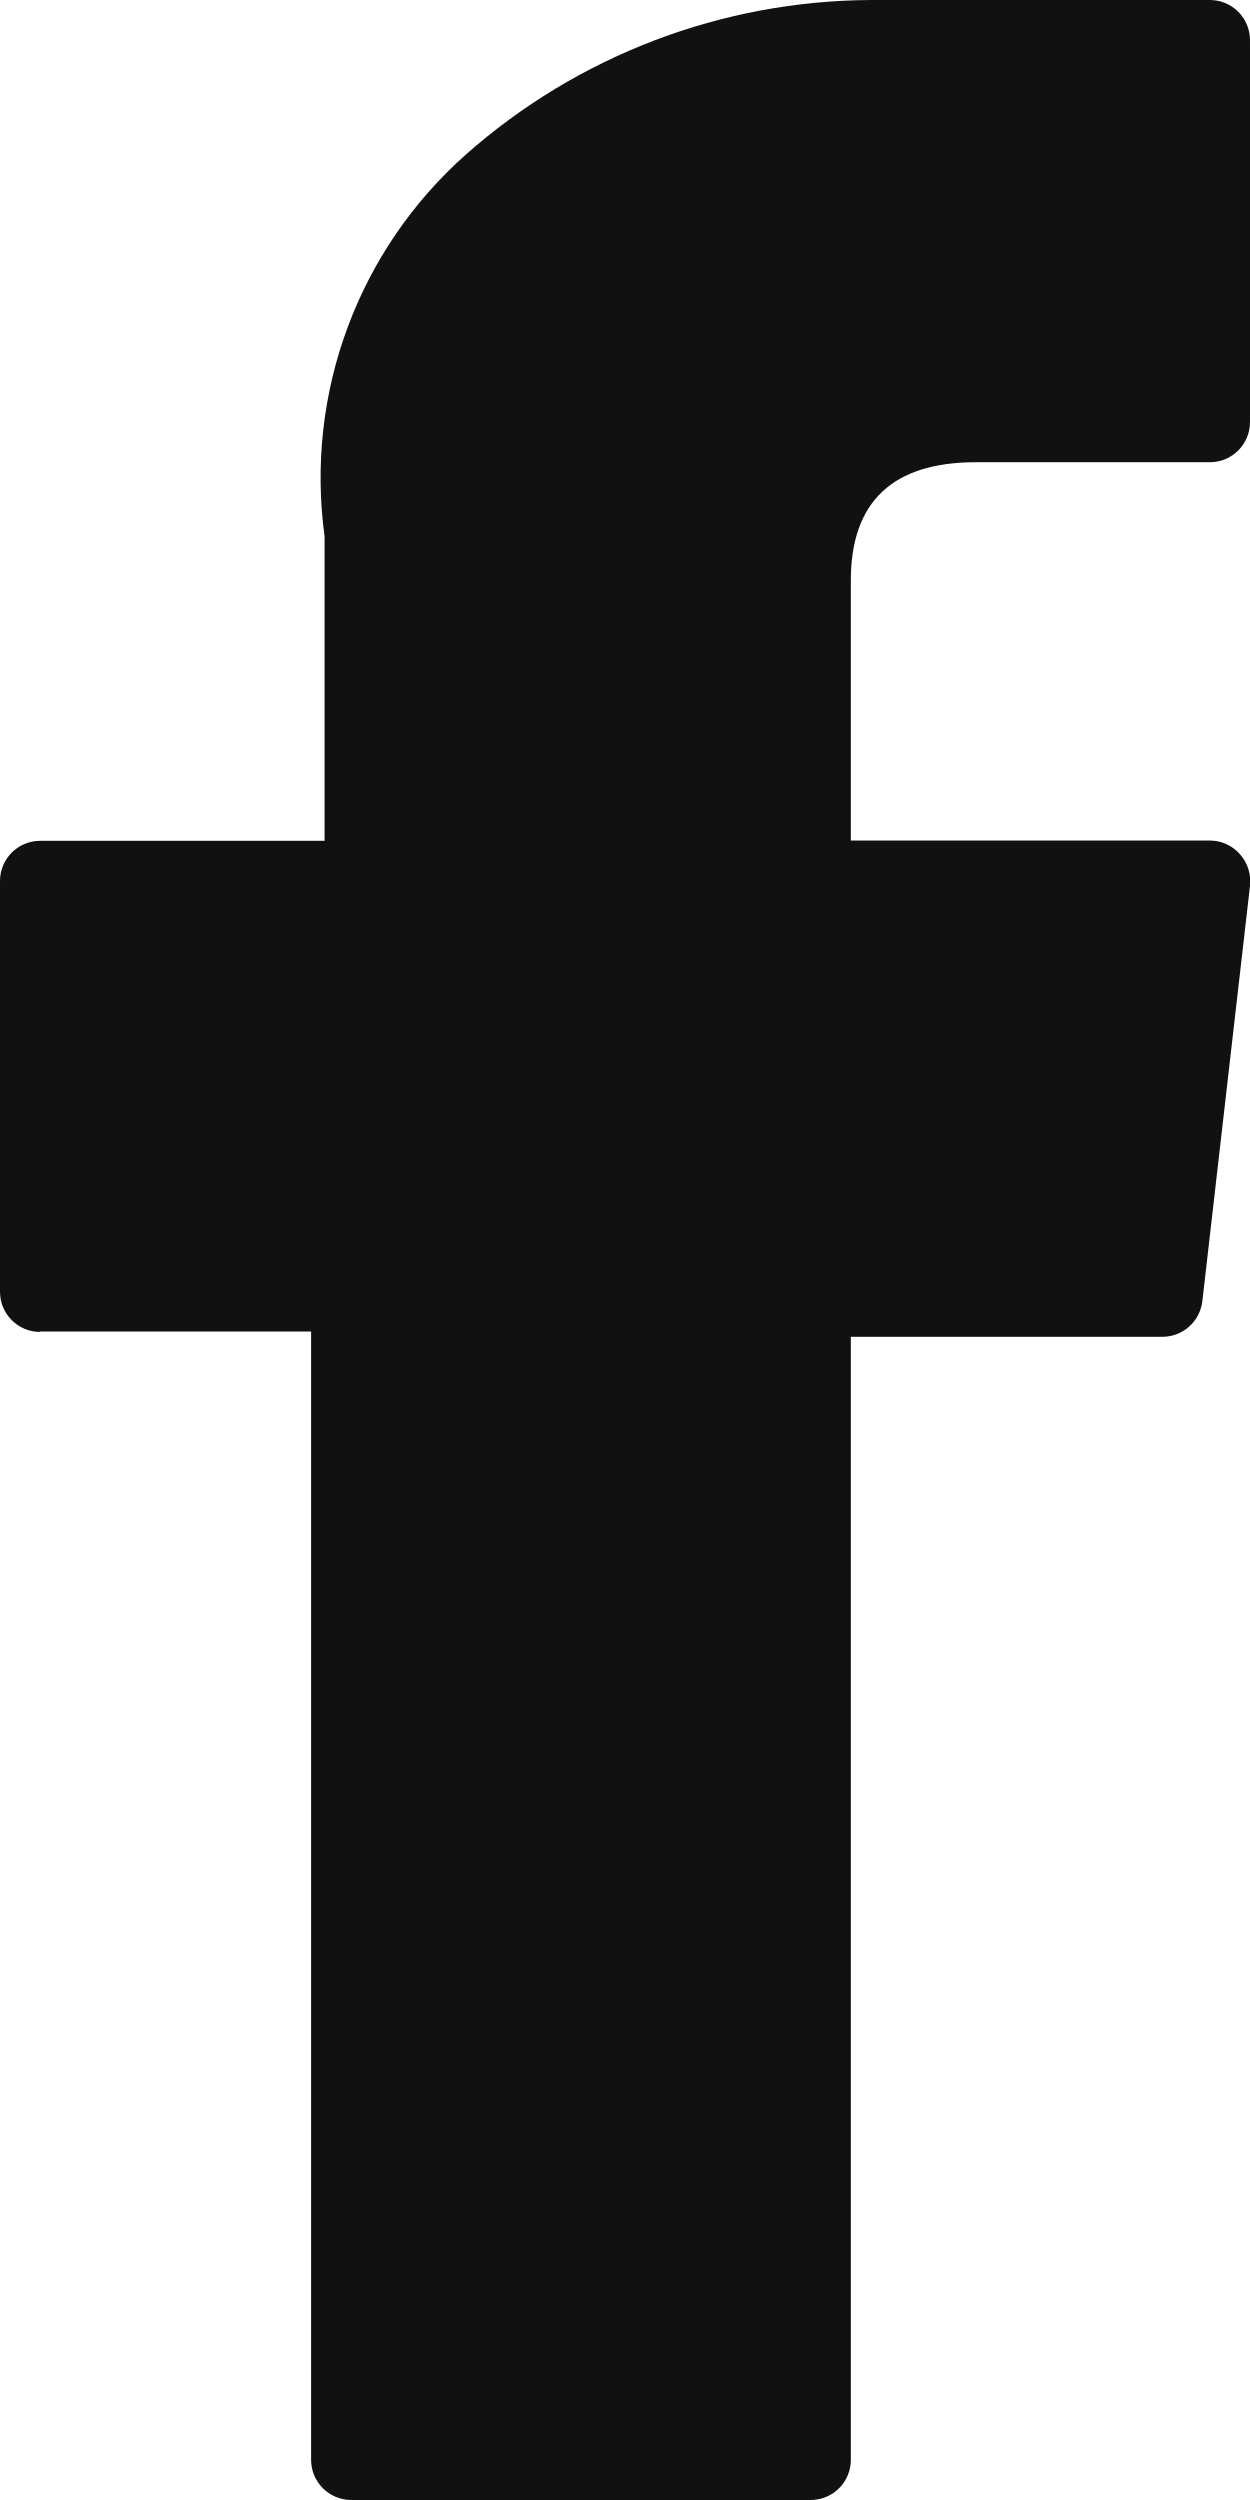
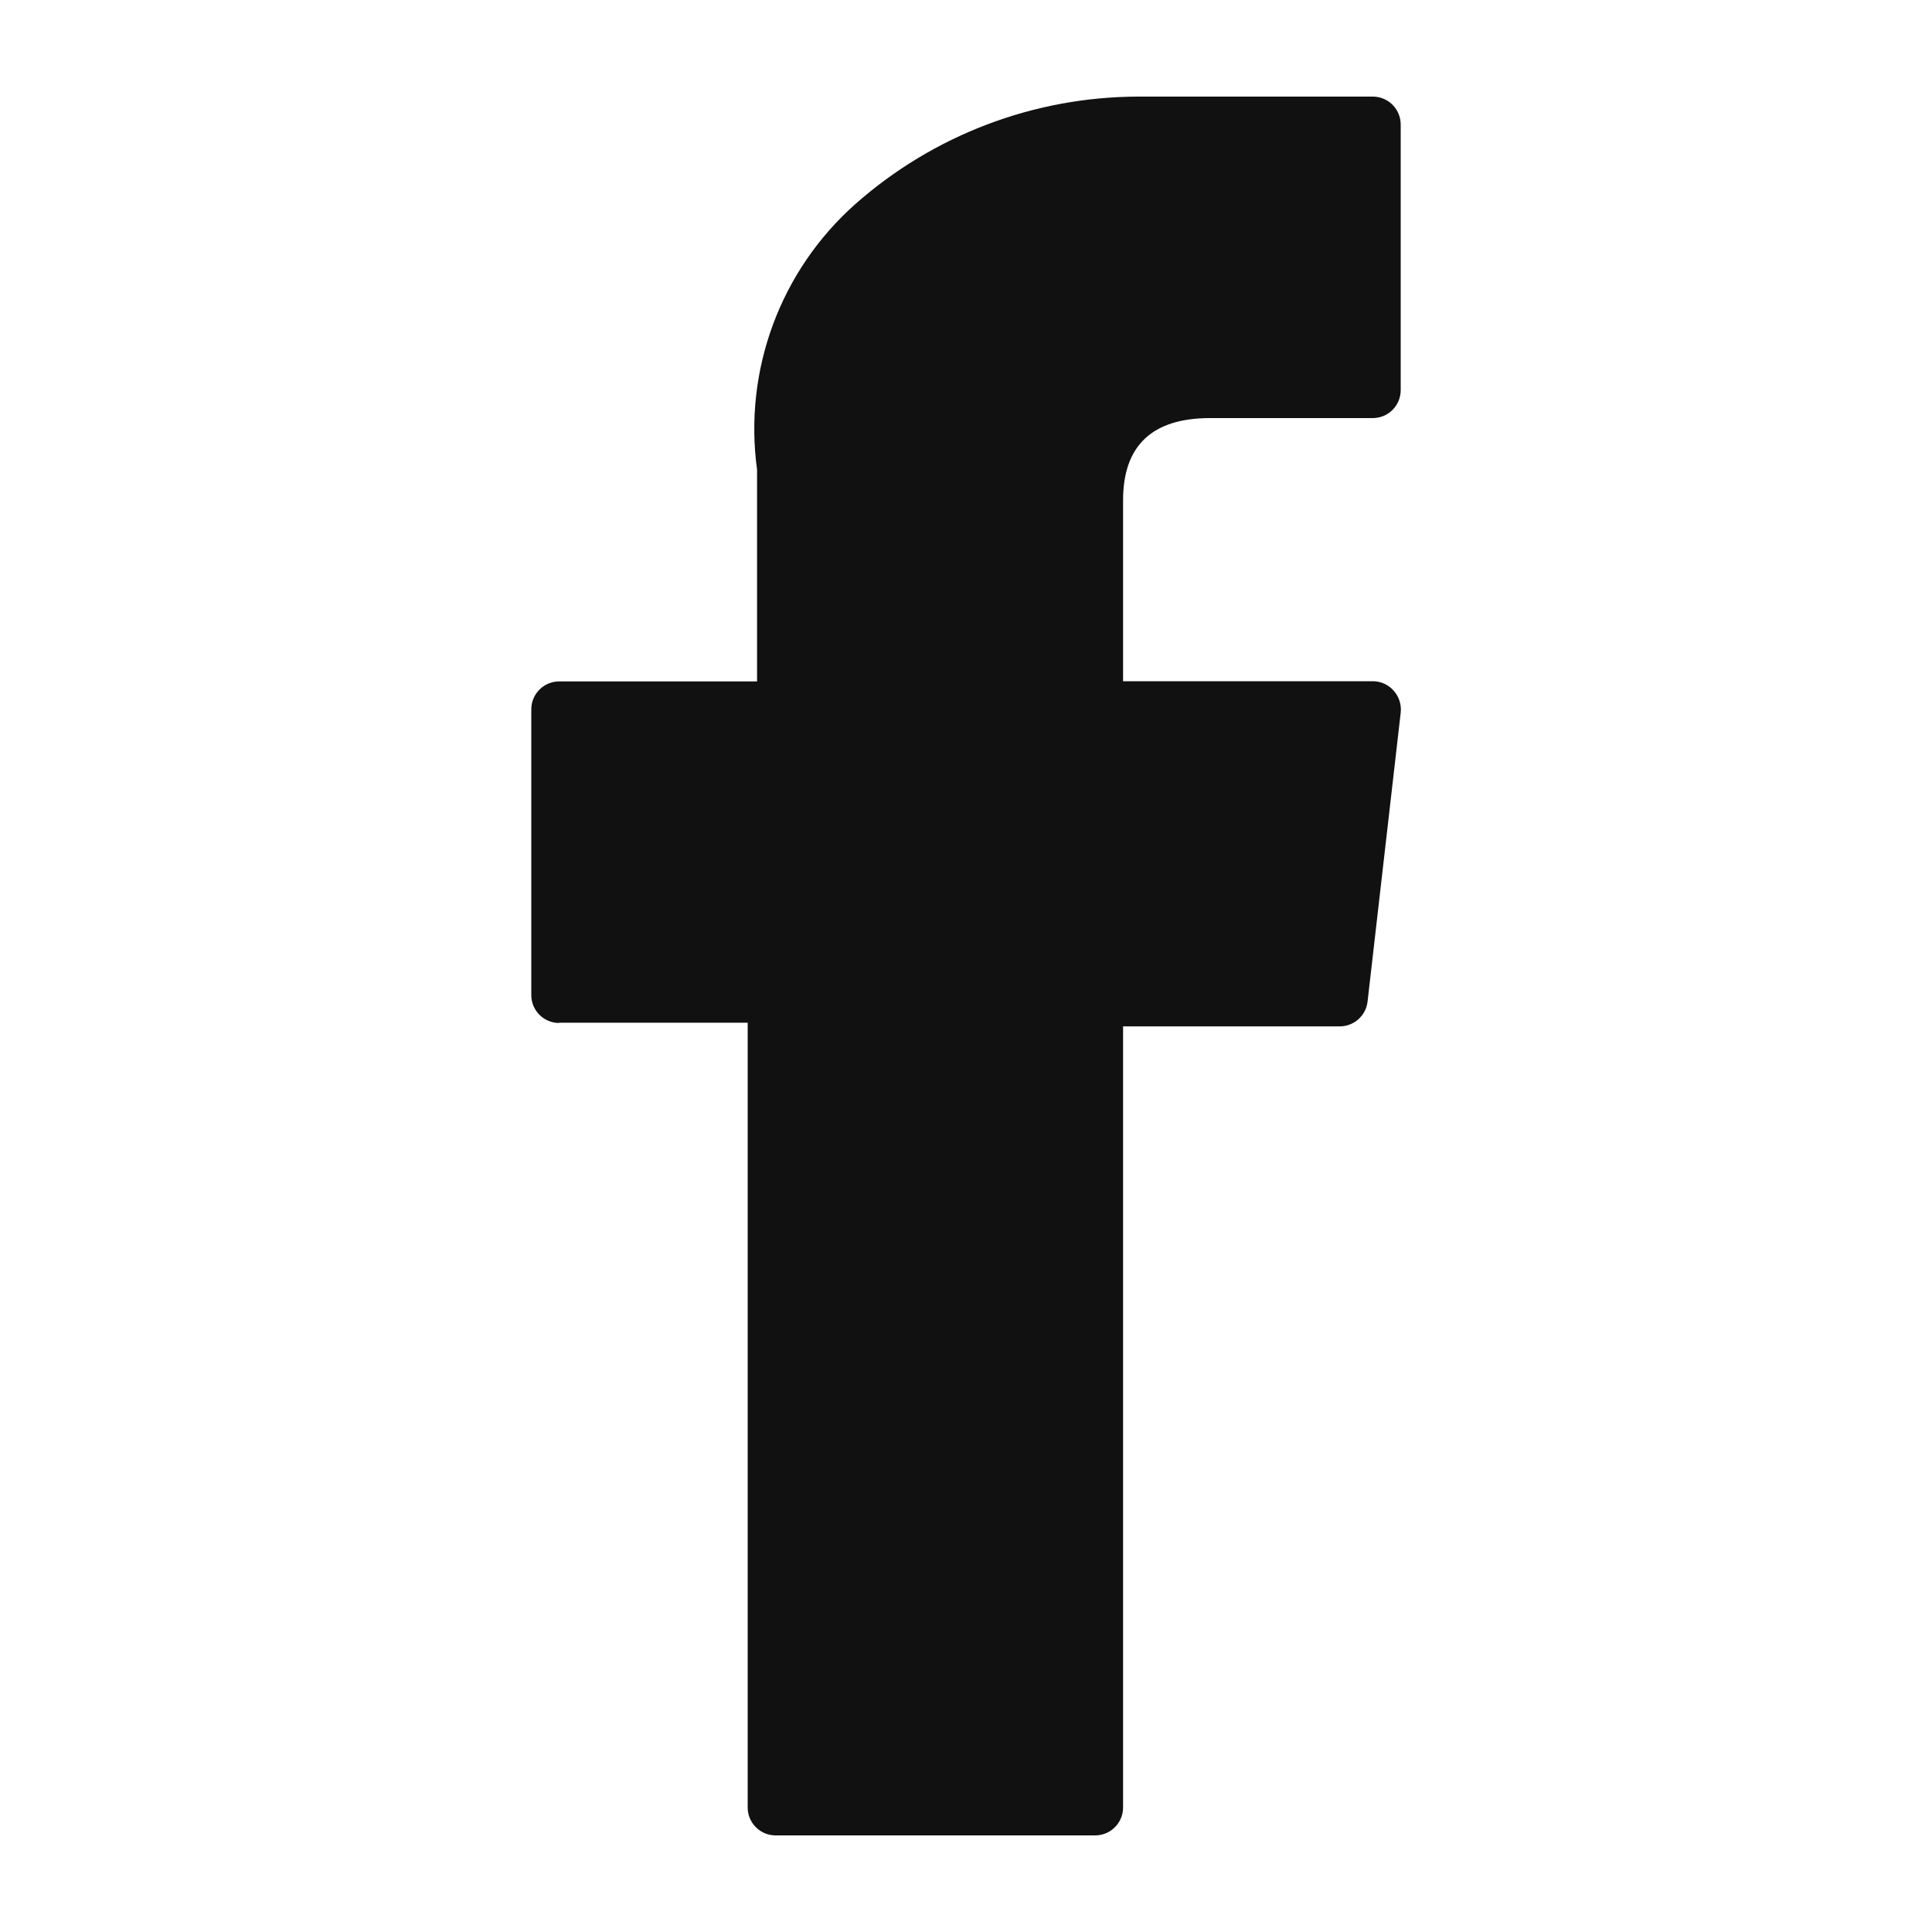
- <svg xmlns="http://www.w3.org/2000/svg" width="9" height="18">
-   <path d="M.287 9.587H2.24v8.123a.289.289 0 00.287.29h3.312a.289.289 0 00.287-.29V9.625h2.245a.29.29 0 00.286-.257L9 6.378a.292.292 0 00-.071-.226.287.287 0 00-.215-.1H6.126V4.179c0-.565.3-.851.9-.851h1.686A.289.289 0 009 3.038V.292A.289.289 0 008.712 0H6.275a4.434 4.434 0 00-2.92 1.112 3.113 3.113 0 00-1.018 2.75v2.192H.287a.289.289 0 00-.287.29V9.3a.289.289 0 00.287.29zm0 0" fill="#111" />
+ <svg xmlns="http://www.w3.org/2000/svg" width="20" height="20" viewBox="0 0 20 20">
+   <g id="그룹_484426" data-name="그룹 484426" transform="translate(-177 -450)">
+     <rect id="사각형_29909" data-name="사각형 29909" width="20" height="20" transform="translate(177 450)" fill="#e31e8f" opacity="0" />
+     <path id="패스_9090" data-name="패스 9090" d="M.287,9.587H2.24V17.71a.289.289,0,0,0,.287.29H5.839a.289.289,0,0,0,.287-.29V9.625H8.371a.29.29,0,0,0,.286-.257L9,6.378a.292.292,0,0,0-.071-.226.287.287,0,0,0-.215-.1H6.126V4.179c0-.565.3-.851.9-.851H8.712A.289.289,0,0,0,9,3.038V.292A.289.289,0,0,0,8.712,0H6.382c-.017,0-.053,0-.107,0a4.434,4.434,0,0,0-2.92,1.112,3.113,3.113,0,0,0-1.018,2.75V6.054H.287A.289.289,0,0,0,0,6.344V9.3a.289.289,0,0,0,.287.29Zm0,0" transform="translate(182.5 451)" fill="#111" />
+   </g>
</svg>
